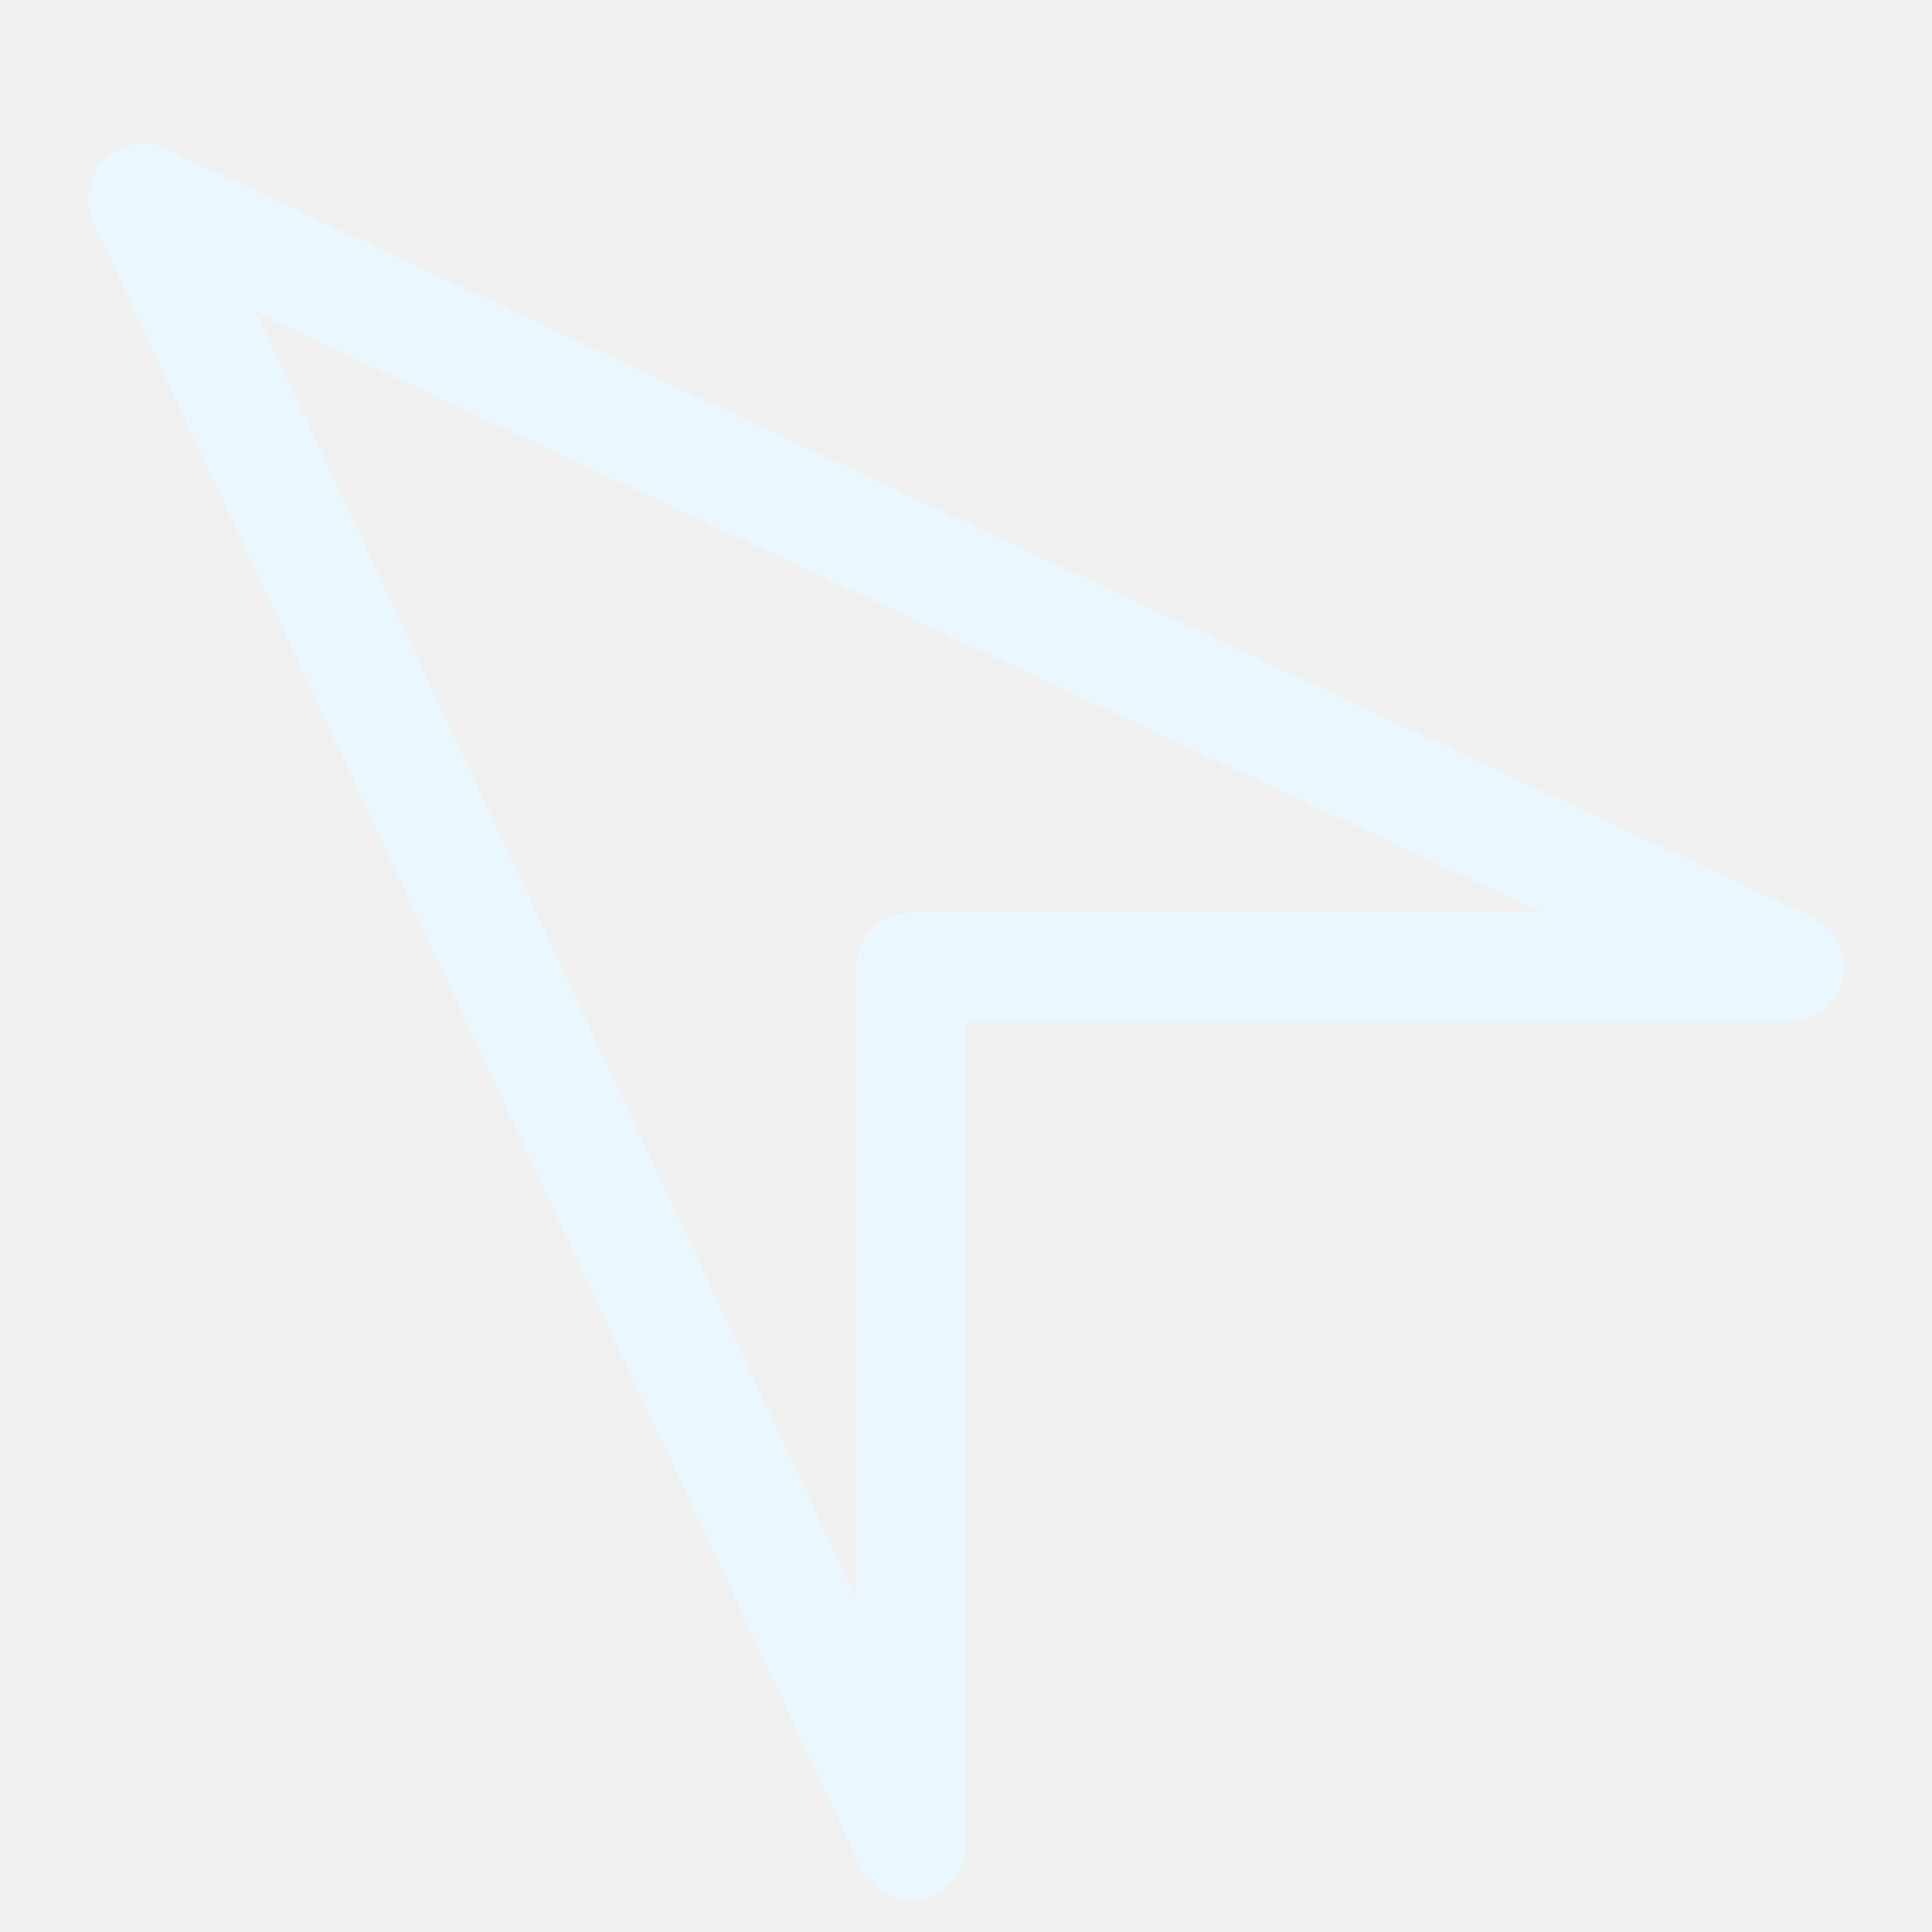
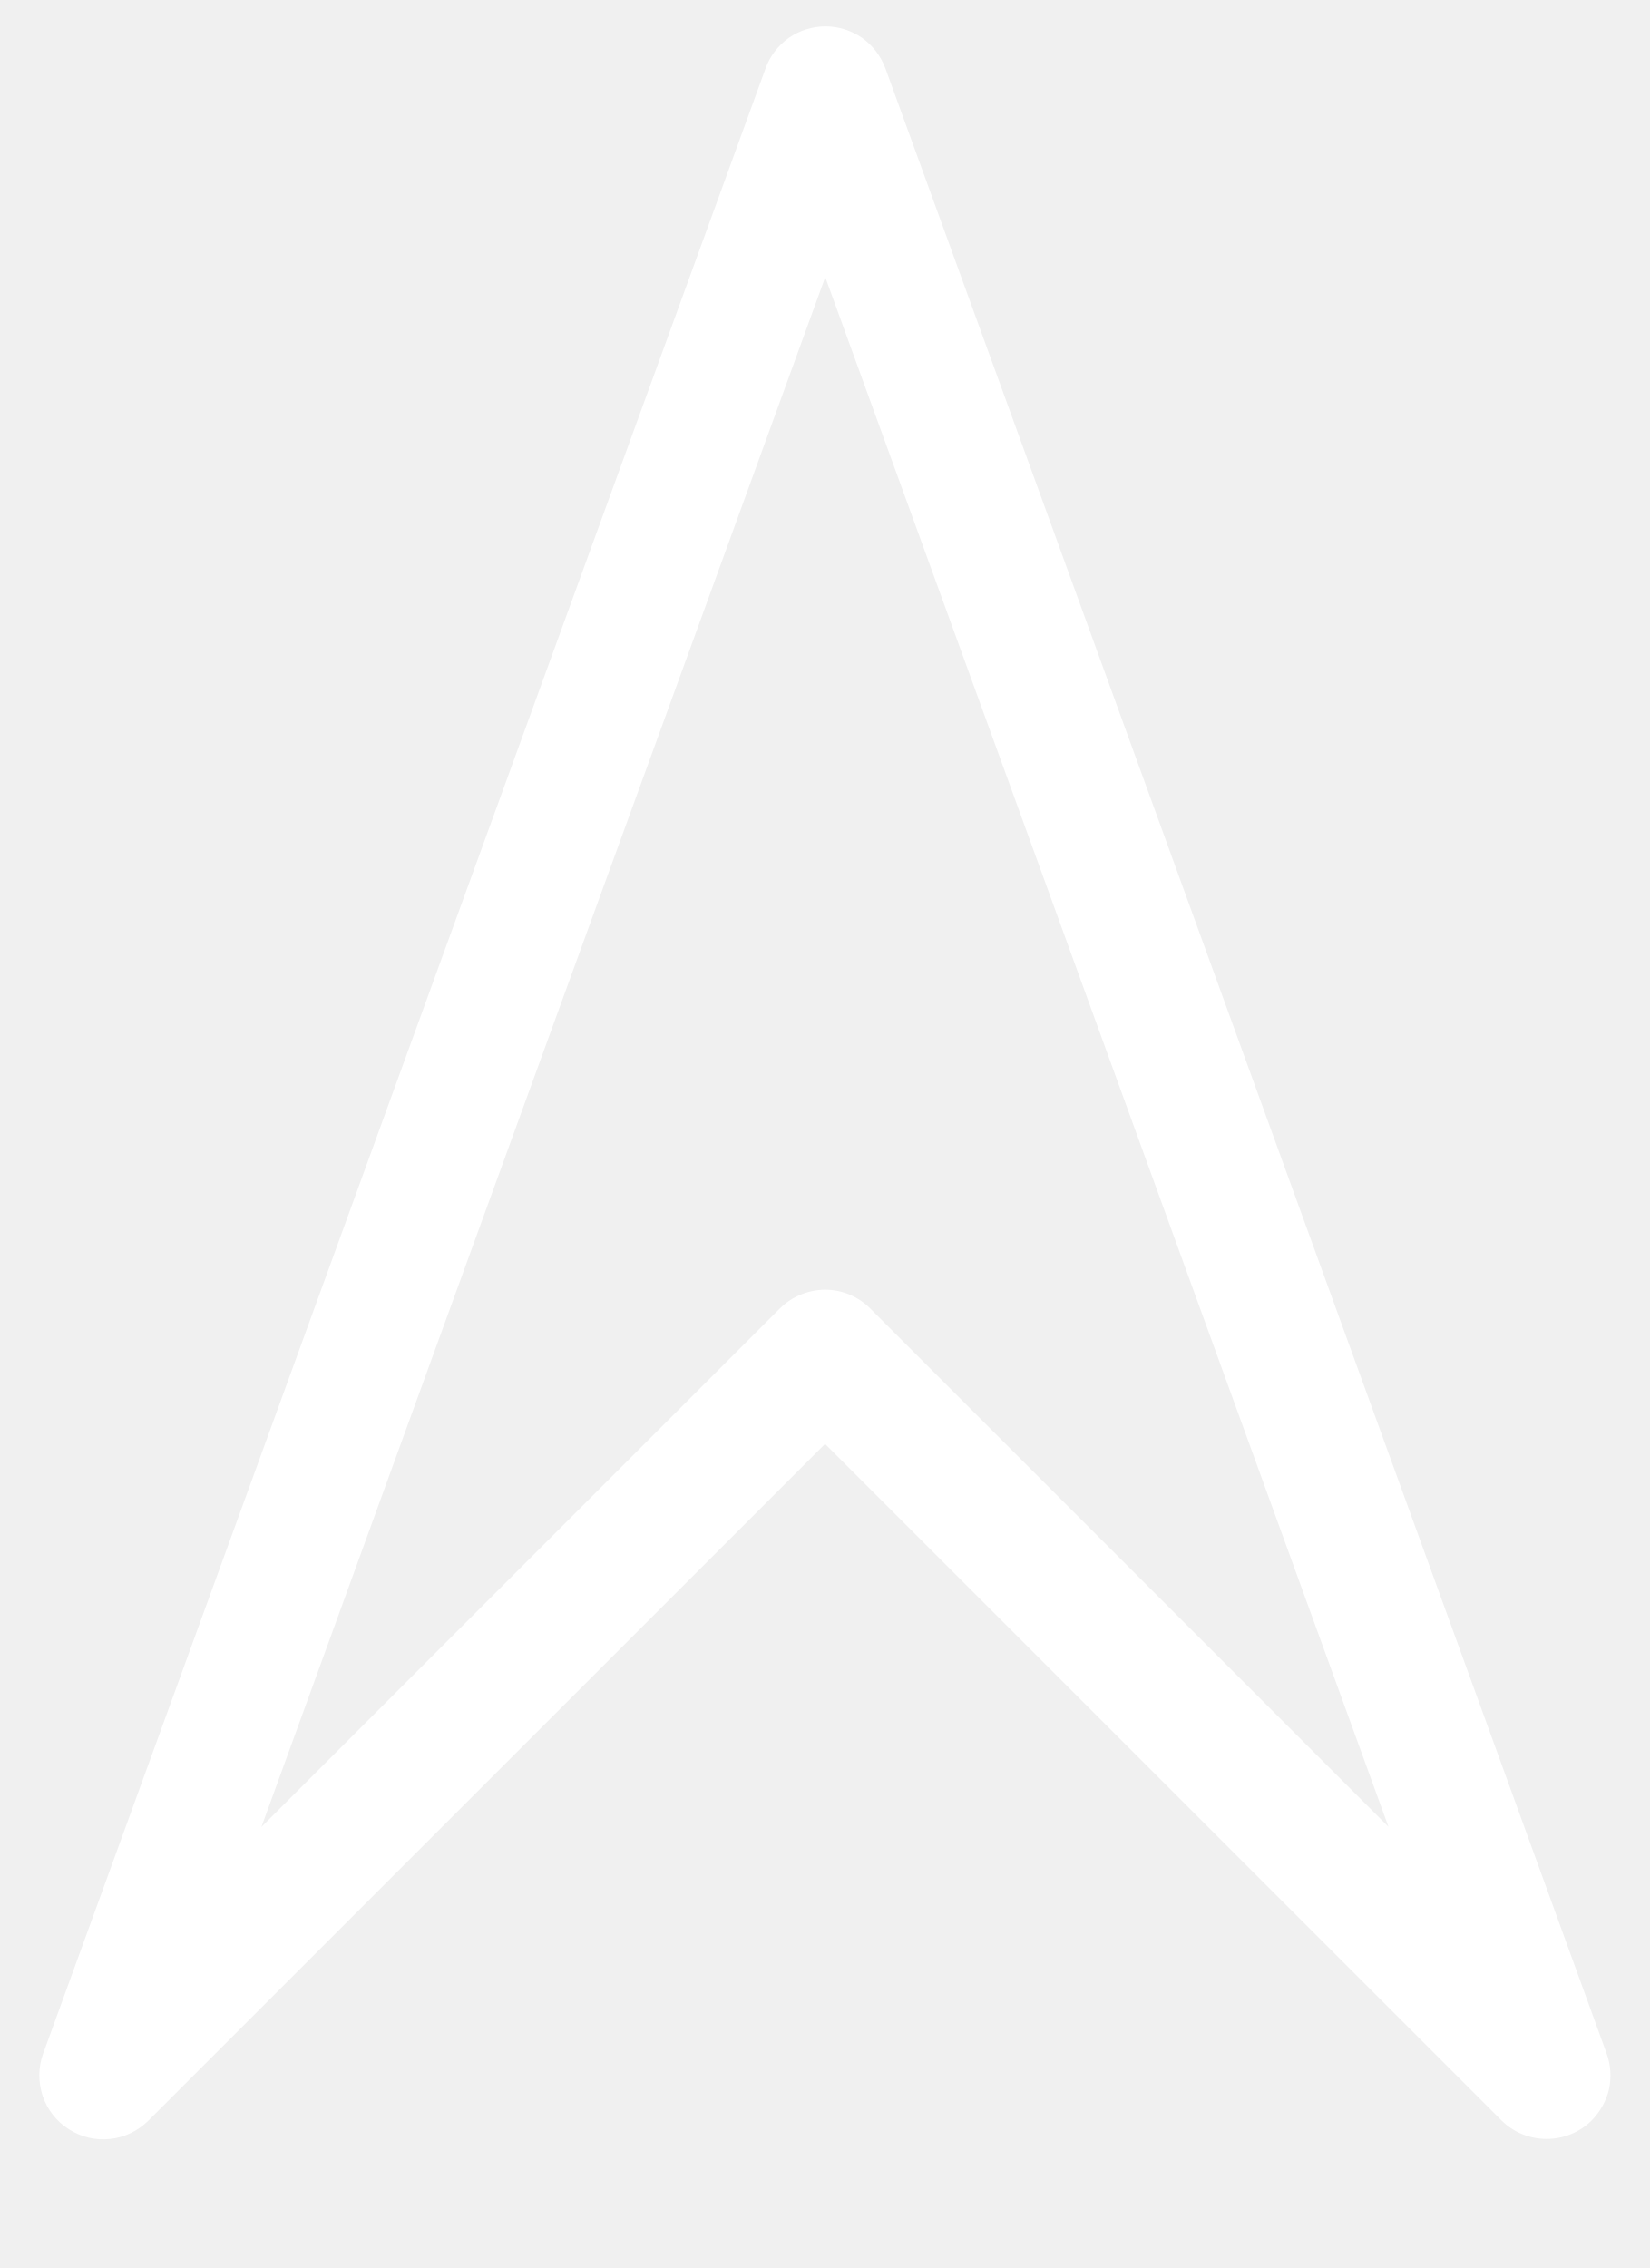
- <svg xmlns="http://www.w3.org/2000/svg" width="11" height="11" viewBox="0 0 11 11" fill="none">
-   <path d="M10.5 5.507C10.5 5.59 10.467 5.67 10.408 5.728C10.35 5.787 10.27 5.82 10.187 5.82L5.5 5.82L5.5 10.507C5.5 10.578 5.476 10.647 5.431 10.702C5.387 10.758 5.324 10.796 5.255 10.812C5.186 10.827 5.113 10.818 5.049 10.787C4.986 10.755 4.934 10.703 4.904 10.639L0.53 1.264C0.502 1.206 0.494 1.141 0.505 1.078C0.516 1.014 0.546 0.956 0.592 0.911C0.637 0.865 0.695 0.835 0.759 0.824C0.822 0.813 0.887 0.821 0.945 0.849L10.32 5.223C10.374 5.249 10.419 5.289 10.451 5.339C10.483 5.389 10.5 5.447 10.5 5.507L10.5 5.507ZM4.875 9.098L4.875 5.507C4.875 5.424 4.908 5.345 4.967 5.286C5.025 5.228 5.105 5.195 5.188 5.195L8.779 5.195L1.459 1.779L4.874 9.099L4.875 9.098Z" fill="#EBF7FF" />
+ <svg xmlns="http://www.w3.org/2000/svg" width="8" height="11" viewBox="0 0 8 11" fill="none">
+   <path d="M7.721 10.284C7.663 10.342 7.584 10.374 7.502 10.374C7.42 10.374 7.341 10.342 7.283 10.284L4.002 7.003L0.719 10.286C0.669 10.335 0.604 10.367 0.534 10.374C0.464 10.382 0.393 10.365 0.334 10.327C0.275 10.29 0.23 10.233 0.207 10.166C0.185 10.099 0.185 10.027 0.209 9.961L3.713 0.333C3.734 0.273 3.774 0.221 3.826 0.184C3.878 0.148 3.94 0.128 4.004 0.128C4.067 0.128 4.13 0.148 4.182 0.184C4.234 0.221 4.273 0.273 4.295 0.332L7.793 9.959C7.813 10.014 7.817 10.074 7.805 10.132C7.792 10.189 7.762 10.242 7.721 10.284ZM1.268 8.861L3.783 6.346C3.841 6.288 3.92 6.256 4.002 6.255C4.084 6.255 4.163 6.288 4.221 6.346L6.735 8.86L4.003 1.344L1.268 8.861Z" fill="white" />
</svg>
